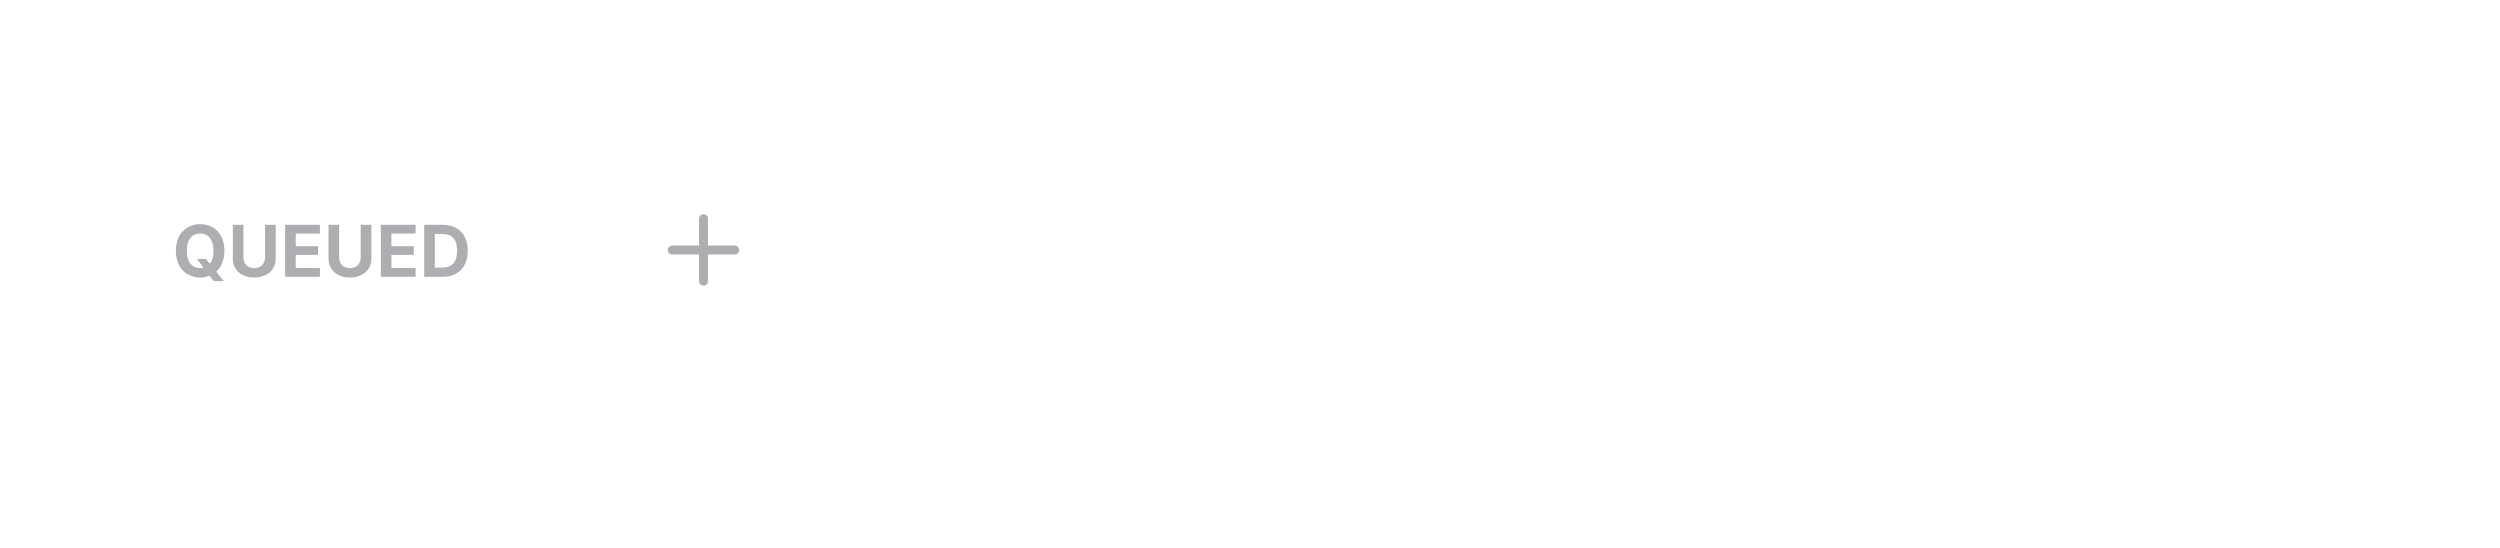
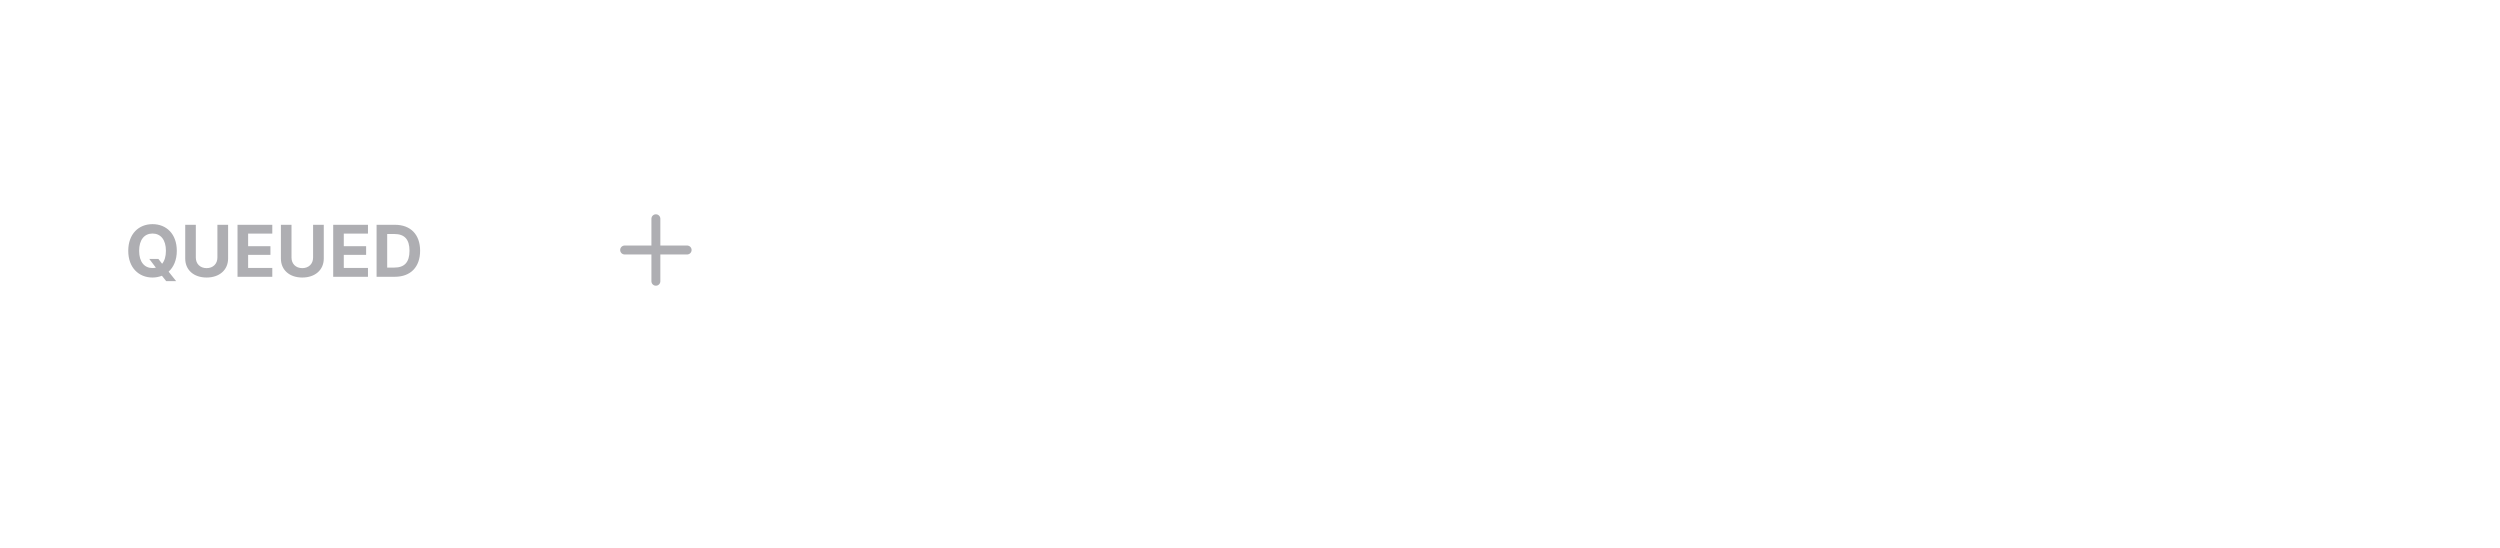
<svg xmlns="http://www.w3.org/2000/svg" viewBox="0 0 420 92" width="420" height="92">
  <defs>
    <clipPath id="cp0">
-       <rect x="29" y="34.5" width="54.2" height="15" />
+       <rect x="21" y="34.5" width="54.2" height="15" />
    </clipPath>
    <clipPath id="ct1">
-       <rect x="29" y="34.5" width="54.2" height="15" />
+       <rect x="21" y="34.5" width="54.2" height="15" />
    </clipPath>
    <clipPath id="cp2">
-       <rect x="109" y="33" width="18.2" height="18" />
+       <rect x="101" y="33" width="18.2" height="18" />
    </clipPath>
  </defs>
-   <rect x="20.5" y="20.5" width="71" height="43" rx="11.5" fill="none" stroke="rgba(0,0,0,0)" stroke-width="1" />
+   <rect x="20.5" y="20.5" width="55" height="43" rx="11.5" fill="none" stroke="rgba(0,0,0,0)" stroke-width="1" />
  <g clip-path="url(#cp0)">
    <g clip-path="url(#ct1)">
-       <text x="29" y="46.5" font-family="system-ui, &quot;-apple-system&quot;, sans-serif" font-size="12" font-weight="650" fill="rgb(174,174,178)">QUEUED</text>
+       <text x="21" y="46.5" font-family="system-ui, &quot;-apple-system&quot;, sans-serif" font-size="12" font-weight="650" fill="rgb(174,174,178)">QUEUED</text>
    </g>
  </g>
-   <rect x="100.5" y="24.5" width="35" height="35" rx="11.5" fill="none" stroke="rgba(0,0,0,0)" stroke-width="1" />
+   <rect x="92.5" y="24.5" width="35" height="35" rx="11.5" fill="none" stroke="rgba(0,0,0,0)" stroke-width="1" />
  <g clip-path="url(#cp2)">
    <g color="rgb(174, 174, 178)">
      <clipPath id="svgic3">
-         <rect x="109.2" y="33" width="18" height="18" />
+         <rect x="101.2" y="33" width="18" height="18" />
      </clipPath>
      <g clip-path="url(#svgic3)">
-         <g transform="matrix(.75 0 0 .75 109.188 33)">
+         <g transform="matrix(.75 0 0 .75 101.188 33)">
          <path d="M5 12h14" style="marker:none;vector-effect:none;color-interpolation:srgb" fill="none" stroke="rgb(174, 174, 178)" stroke-width="2px" stroke-dasharray="none" stroke-linecap="round" stroke-linejoin="round" stroke-opacity="1" fill-opacity="1" opacity="1" />
          <path d="M12 5v14" style="marker:none;vector-effect:none;color-interpolation:srgb" fill="none" stroke="rgb(174, 174, 178)" stroke-width="2px" stroke-dasharray="none" stroke-linecap="round" stroke-linejoin="round" stroke-opacity="1" fill-opacity="1" opacity="1" />
        </g>
      </g>
    </g>
  </g>
</svg>
